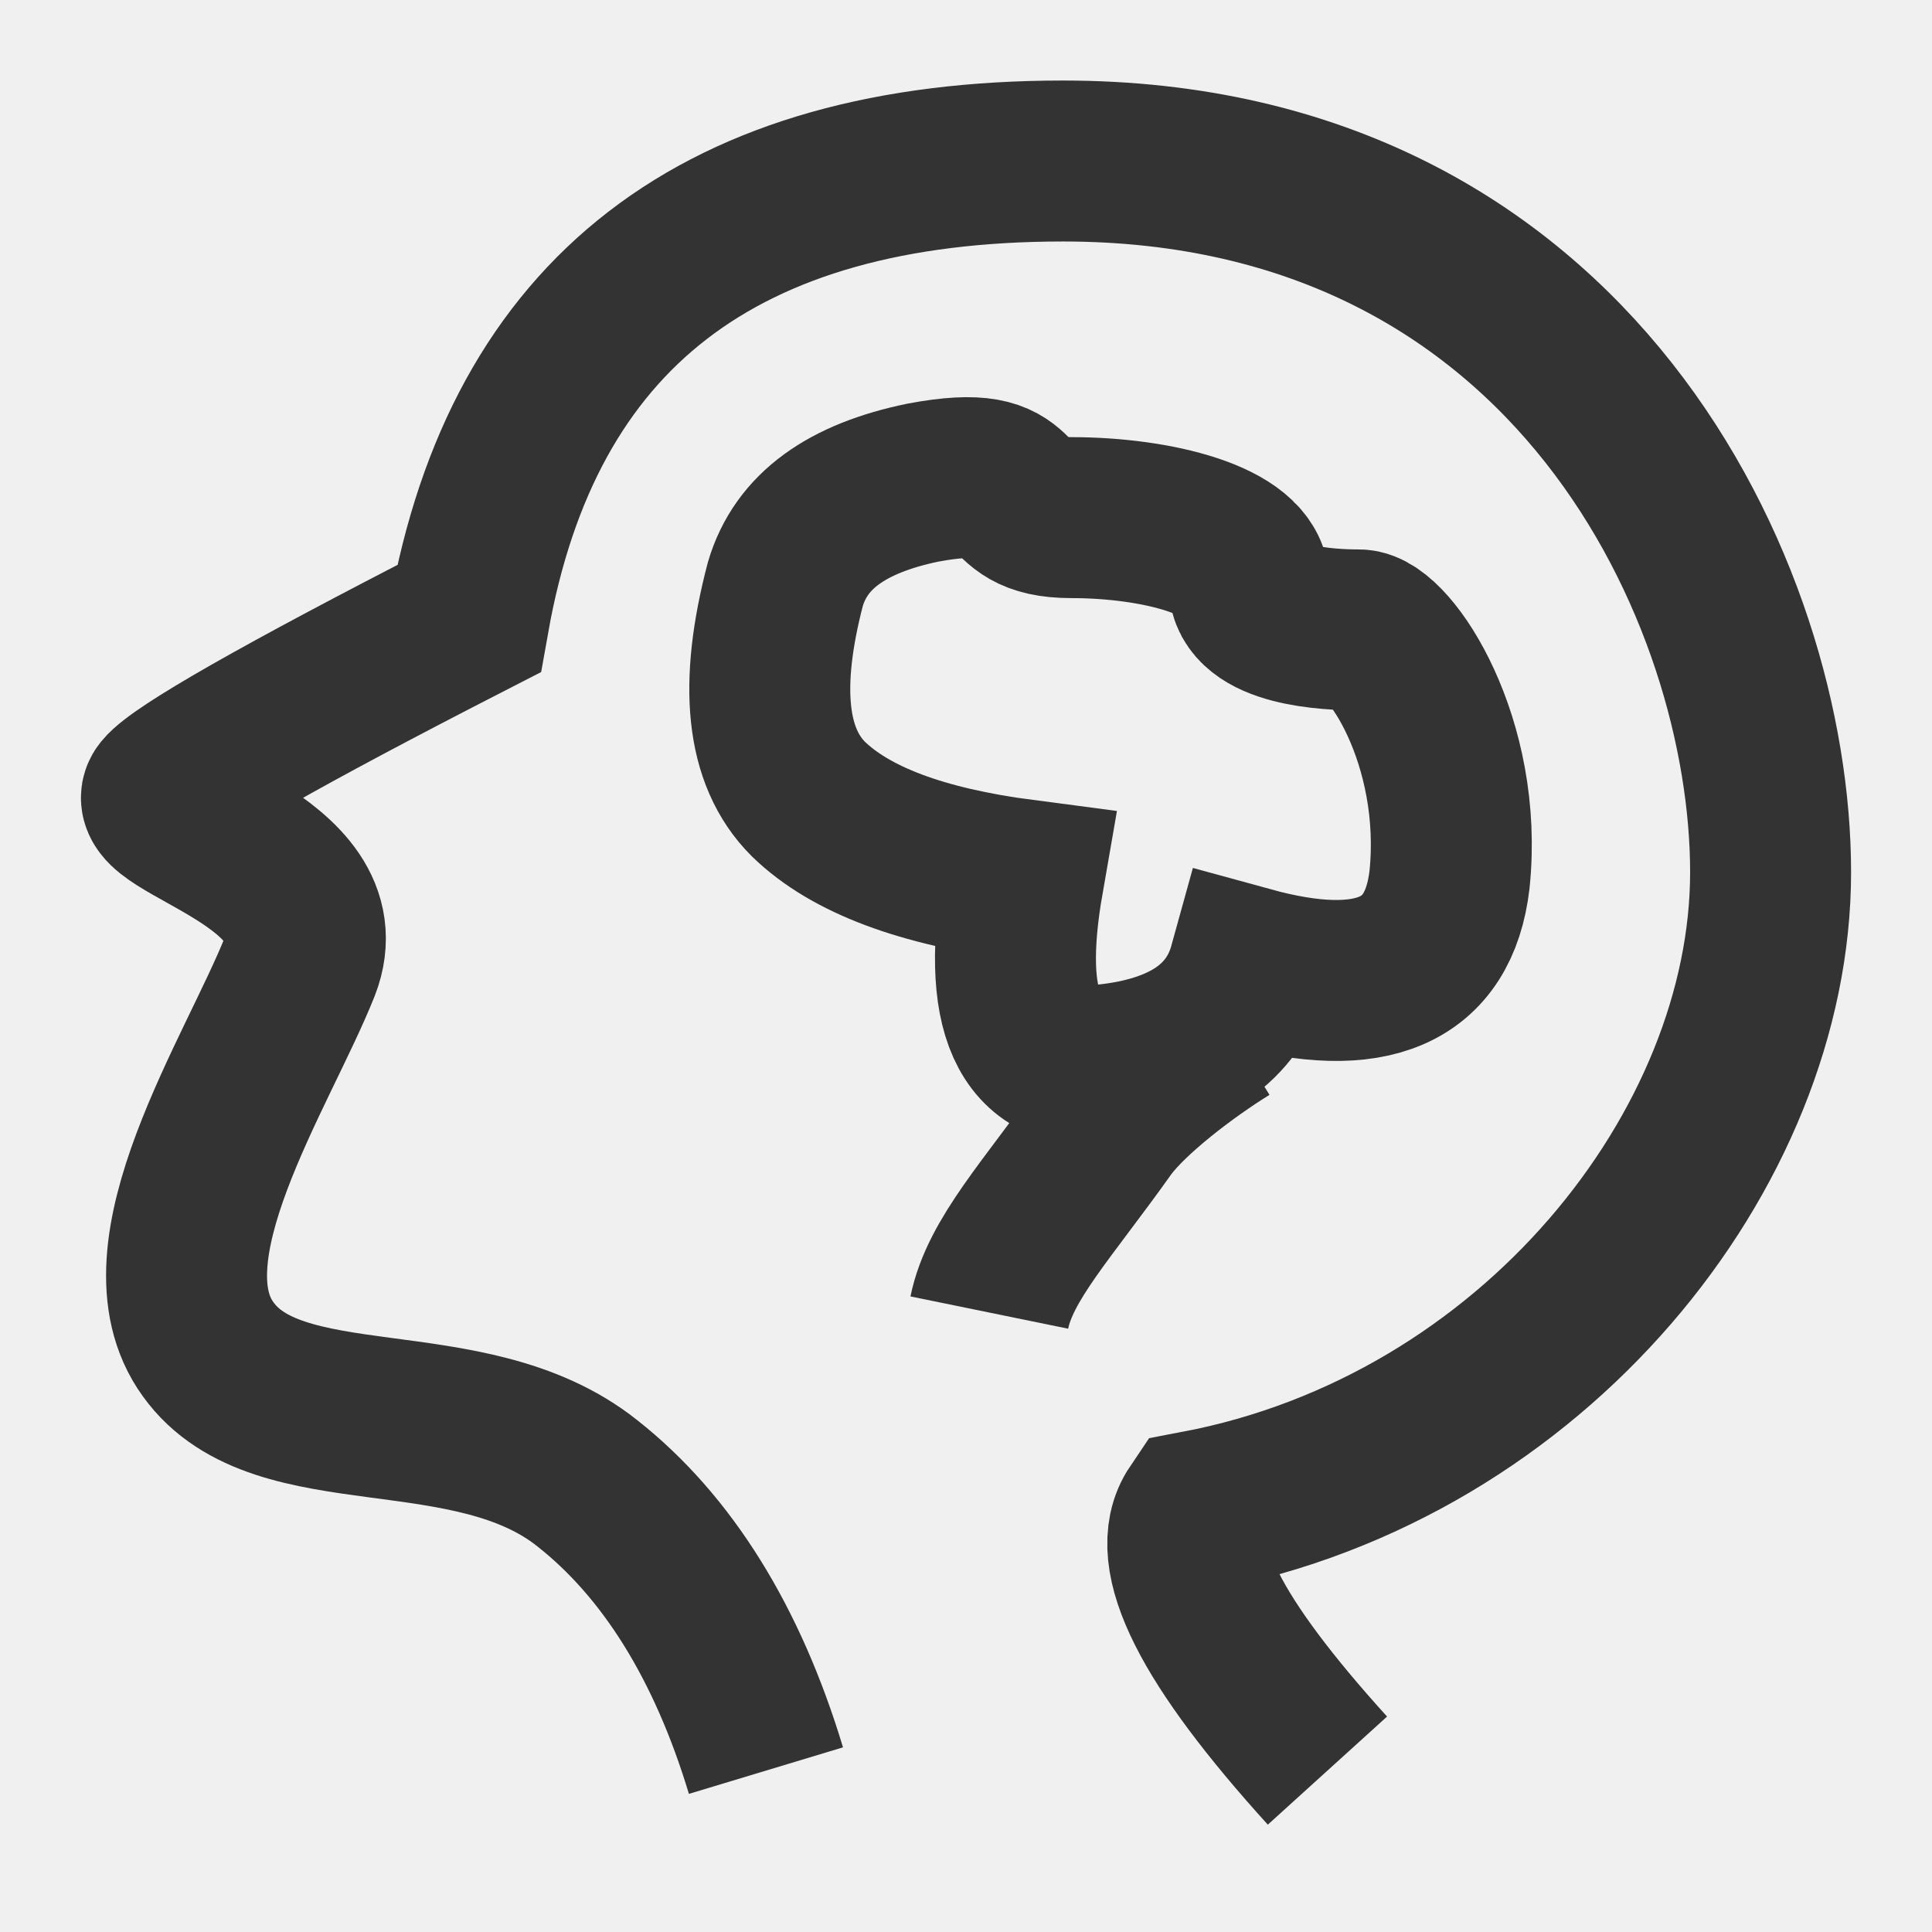
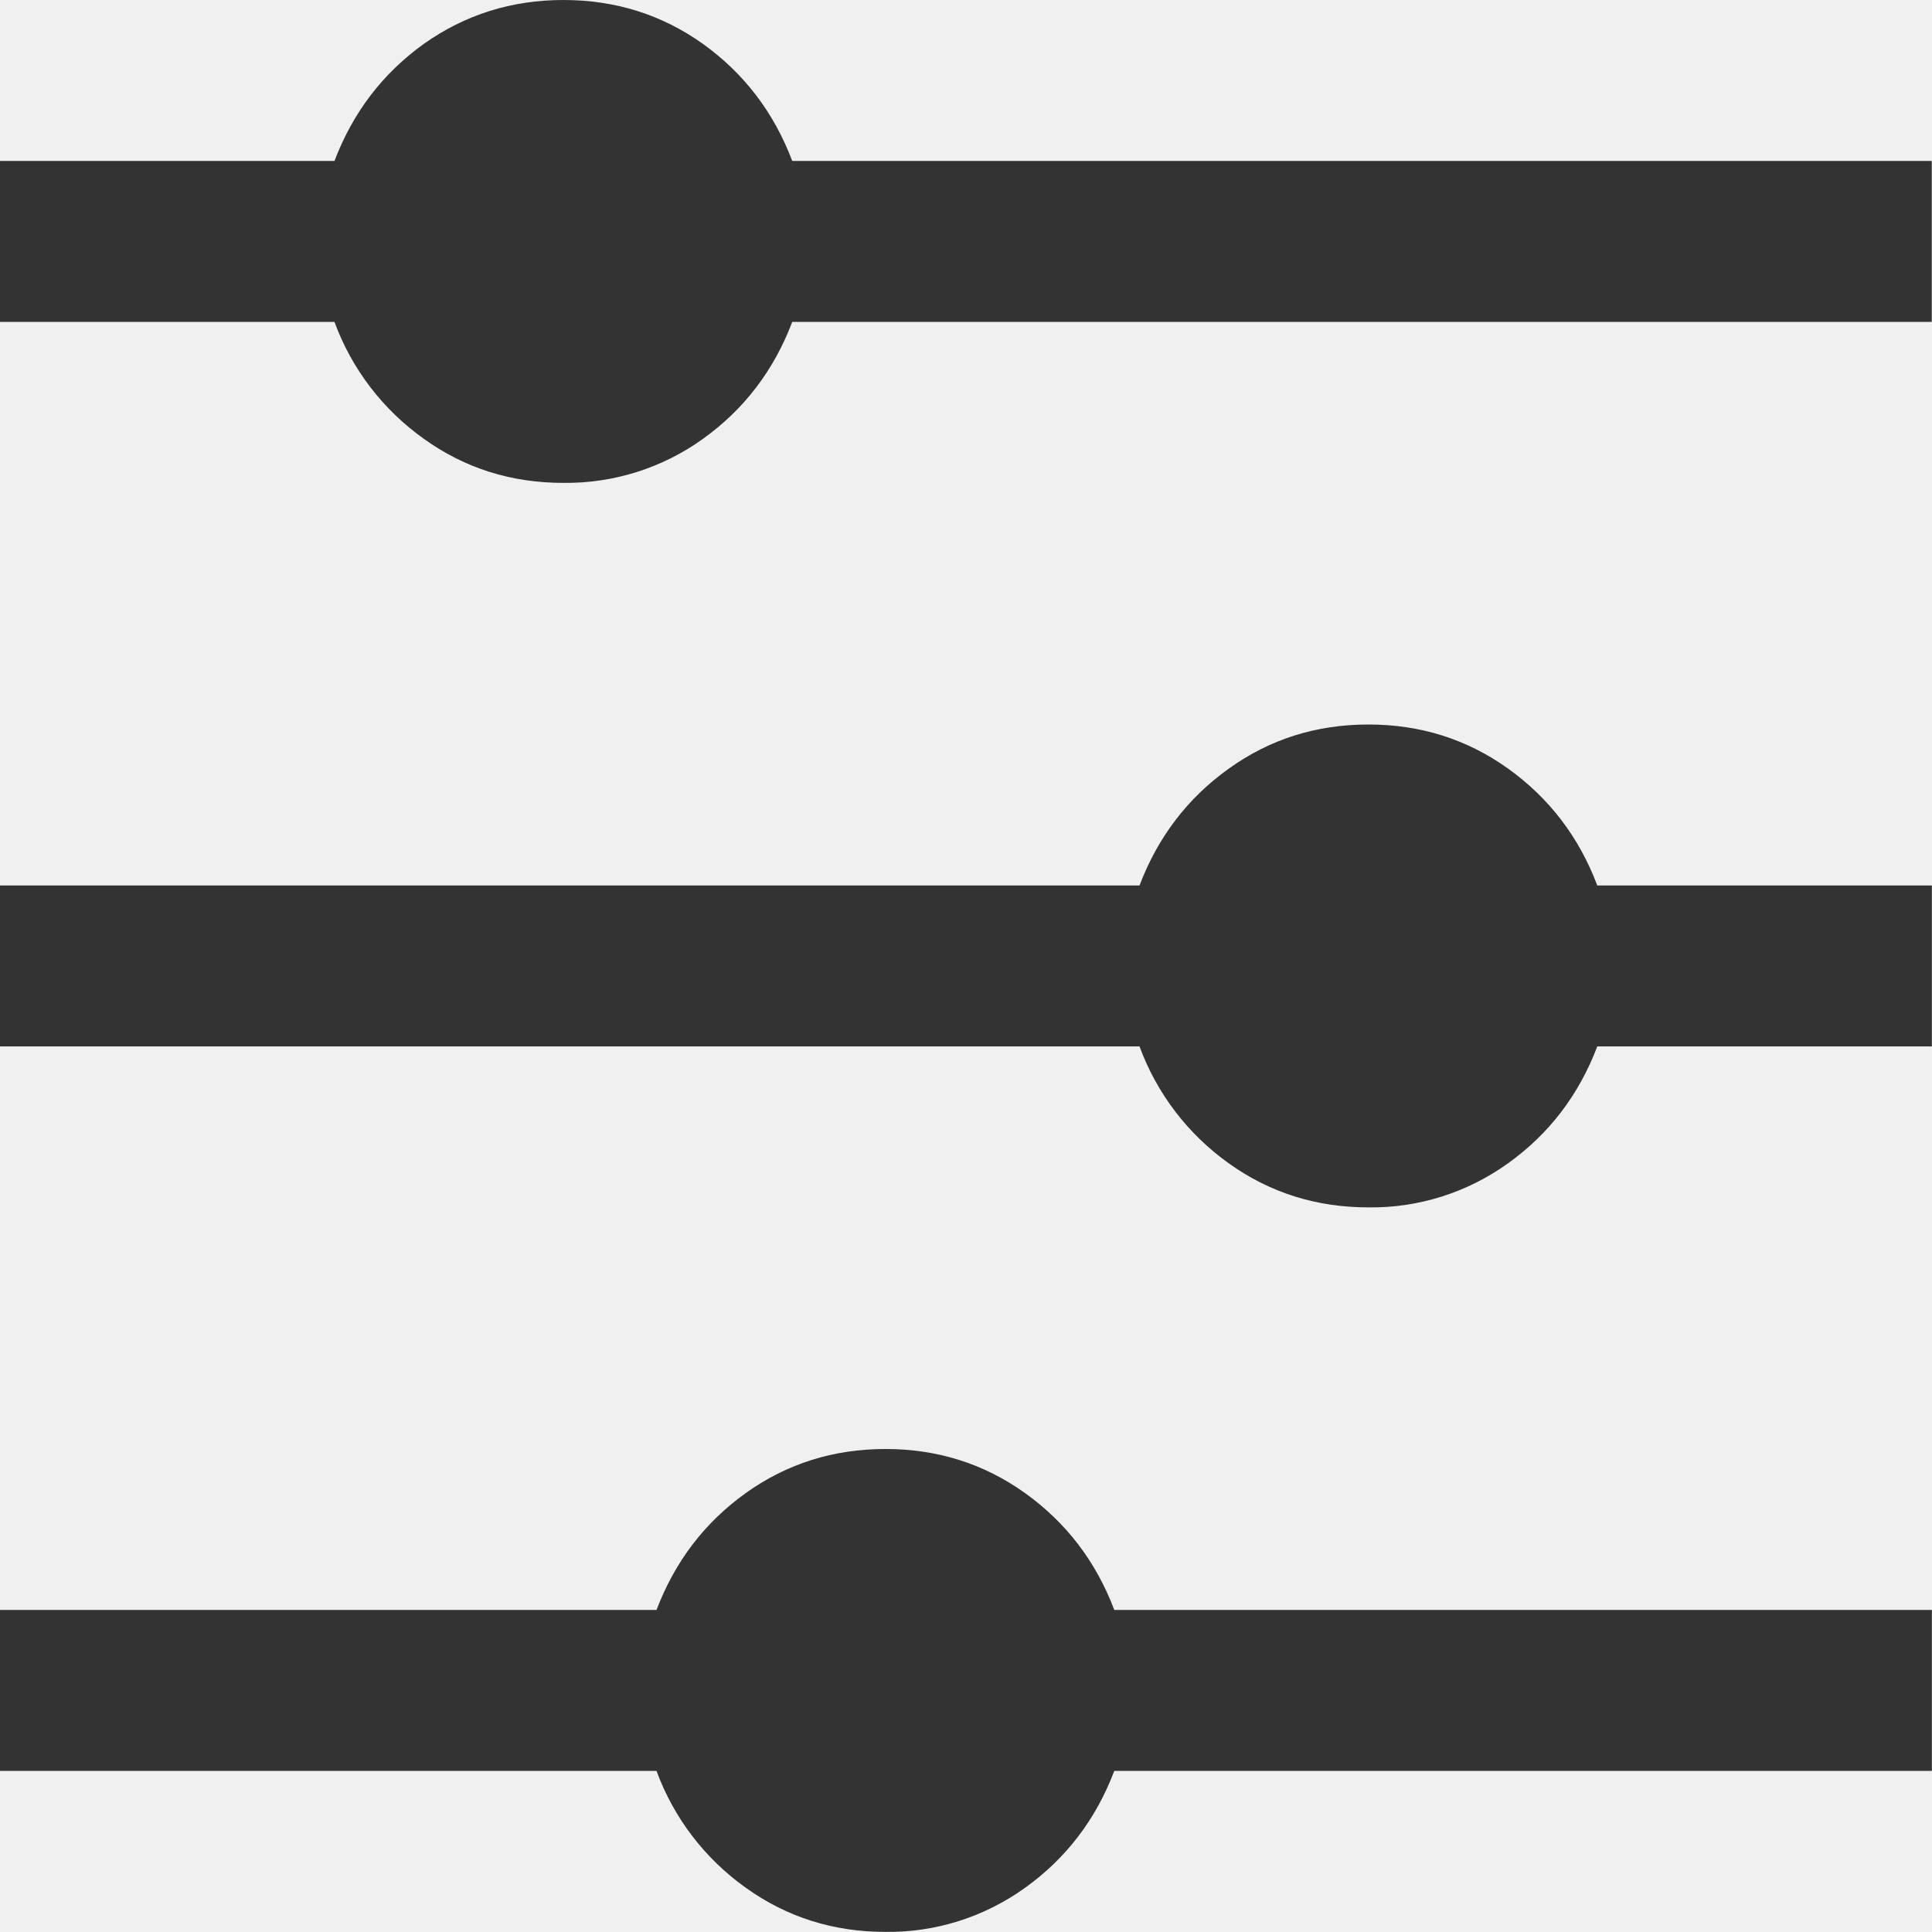
- <svg xmlns="http://www.w3.org/2000/svg" xmlns:xlink="http://www.w3.org/1999/xlink" width="16" height="16" viewBox="0 0 16 16" fill="none">
-   <defs>
-     <rect id="path_0" x="0" y="0" width="16" height="16" />
-   </defs>
-   <g opacity="1" transform="translate(0 0)  rotate(0 8 8)">
-     <mask id="bg-mask-0" fill="white">
-       <use xlink:href="#path_0" />
-     </mask>
-     <g mask="url(#bg-mask-0)">
-       <path id="路径 1" style="stroke:#333333; stroke-width:1.333; stroke-opacity:1; stroke-dasharray:0 0" transform="translate(1.333332 1.333413)  rotate(0 6.666667 6.66666)" d="M5.01,13.33C4.69,12.27 4.19,11.47 3.53,10.95C2.55,10.17 0.97,10.65 0.39,9.84C-0.19,9.04 0.8,7.55 1.15,6.67C1.49,5.79 -0.18,5.48 0.02,5.23C0.15,5.07 0.99,4.59 2.55,3.79C3,1.26 4.63,0 7.47,0C11.71,0 13.33,3.6 13.33,5.89C13.33,8.18 11.37,10.65 8.58,11.18C8.33,11.55 8.69,12.26 9.66,13.33 " />
-       <path id="路径 2" style="stroke:#333333; stroke-width:1.333; stroke-opacity:1; stroke-dasharray:0 0" transform="translate(6.37403 3.956787)  rotate(0 2.821598 2.432773)" d="M2.1,3.33C1.91,4.42 2.14,4.93 2.79,4.86C3.44,4.79 3.84,4.52 3.97,4.05C4.99,4.33 5.54,4.09 5.63,3.33C5.75,2.18 5.13,1.26 4.88,1.26C4.63,1.26 3.97,1.23 3.97,0.88C3.97,0.52 3.2,0.33 2.5,0.33C1.81,0.33 2.23,-0.14 1.27,0.04C0.64,0.17 0.26,0.44 0.13,0.88C-0.09,1.72 -0.03,2.31 0.32,2.66C0.67,3 1.26,3.22 2.1,3.33Z " />
-       <path id="路径 3" style="stroke:#333333; stroke-width:1.333; stroke-opacity:1; stroke-dasharray:0 0" transform="translate(8.193033 8.500067)  rotate(0 0.98685 1.184683)" d="M1.97,0C1.63,0.21 1.17,0.56 0.97,0.83C0.48,1.52 0.09,1.93 0,2.37 " />
-     </g>
+ <svg xmlns="http://www.w3.org/2000/svg" height="16" viewBox="0 0 16 16" width="16">
+   <clipPath id="a">
+     <path d="m7.333 12c.429 0 .815.121 1.156.365.339.243.587.565.739.968h6.771v1.333h-6.771c-.153.403-.4.725-.739.968-.337.242-.742.371-1.157.365-.429 0-.815-.121-1.155-.365-.339-.241-.597-.578-.74-.968h-5.437v-1.333h5.437c.153-.403.4-.725.739-.968.341-.244.727-.365 1.157-.365zm4-6c.429 0 .815.121 1.156.365.339.243.587.565.739.968h2.771v1.333h-2.771c-.153.403-.4.725-.739.968-.337.242-.742.371-1.157.365-.429 0-.816-.121-1.156-.365-.338-.241-.596-.578-.739-.968h-9.437v-1.333h9.437c.153-.403.4-.725.74-.968.34-.244.725-.365 1.156-.365zm-6.667-6c.429 0 .816.121 1.156.364.34.244.587.567.739.969h9.437v1.333h-9.437c-.153.403-.4.725-.739.968-.336.242-.742.37-1.156.365-.432 0-.816-.121-1.156-.365-.339-.241-.597-.578-.74-.968h-2.771v-1.333h2.771c.153-.403.4-.725.739-.969.343-.243.728-.364 1.157-.364z" />
+   </clipPath>
+   <g clip-path="url(#a)">
+     <path d="m0 0h15.999v16h-15.999z" fill="#333" />
  </g>
</svg>
